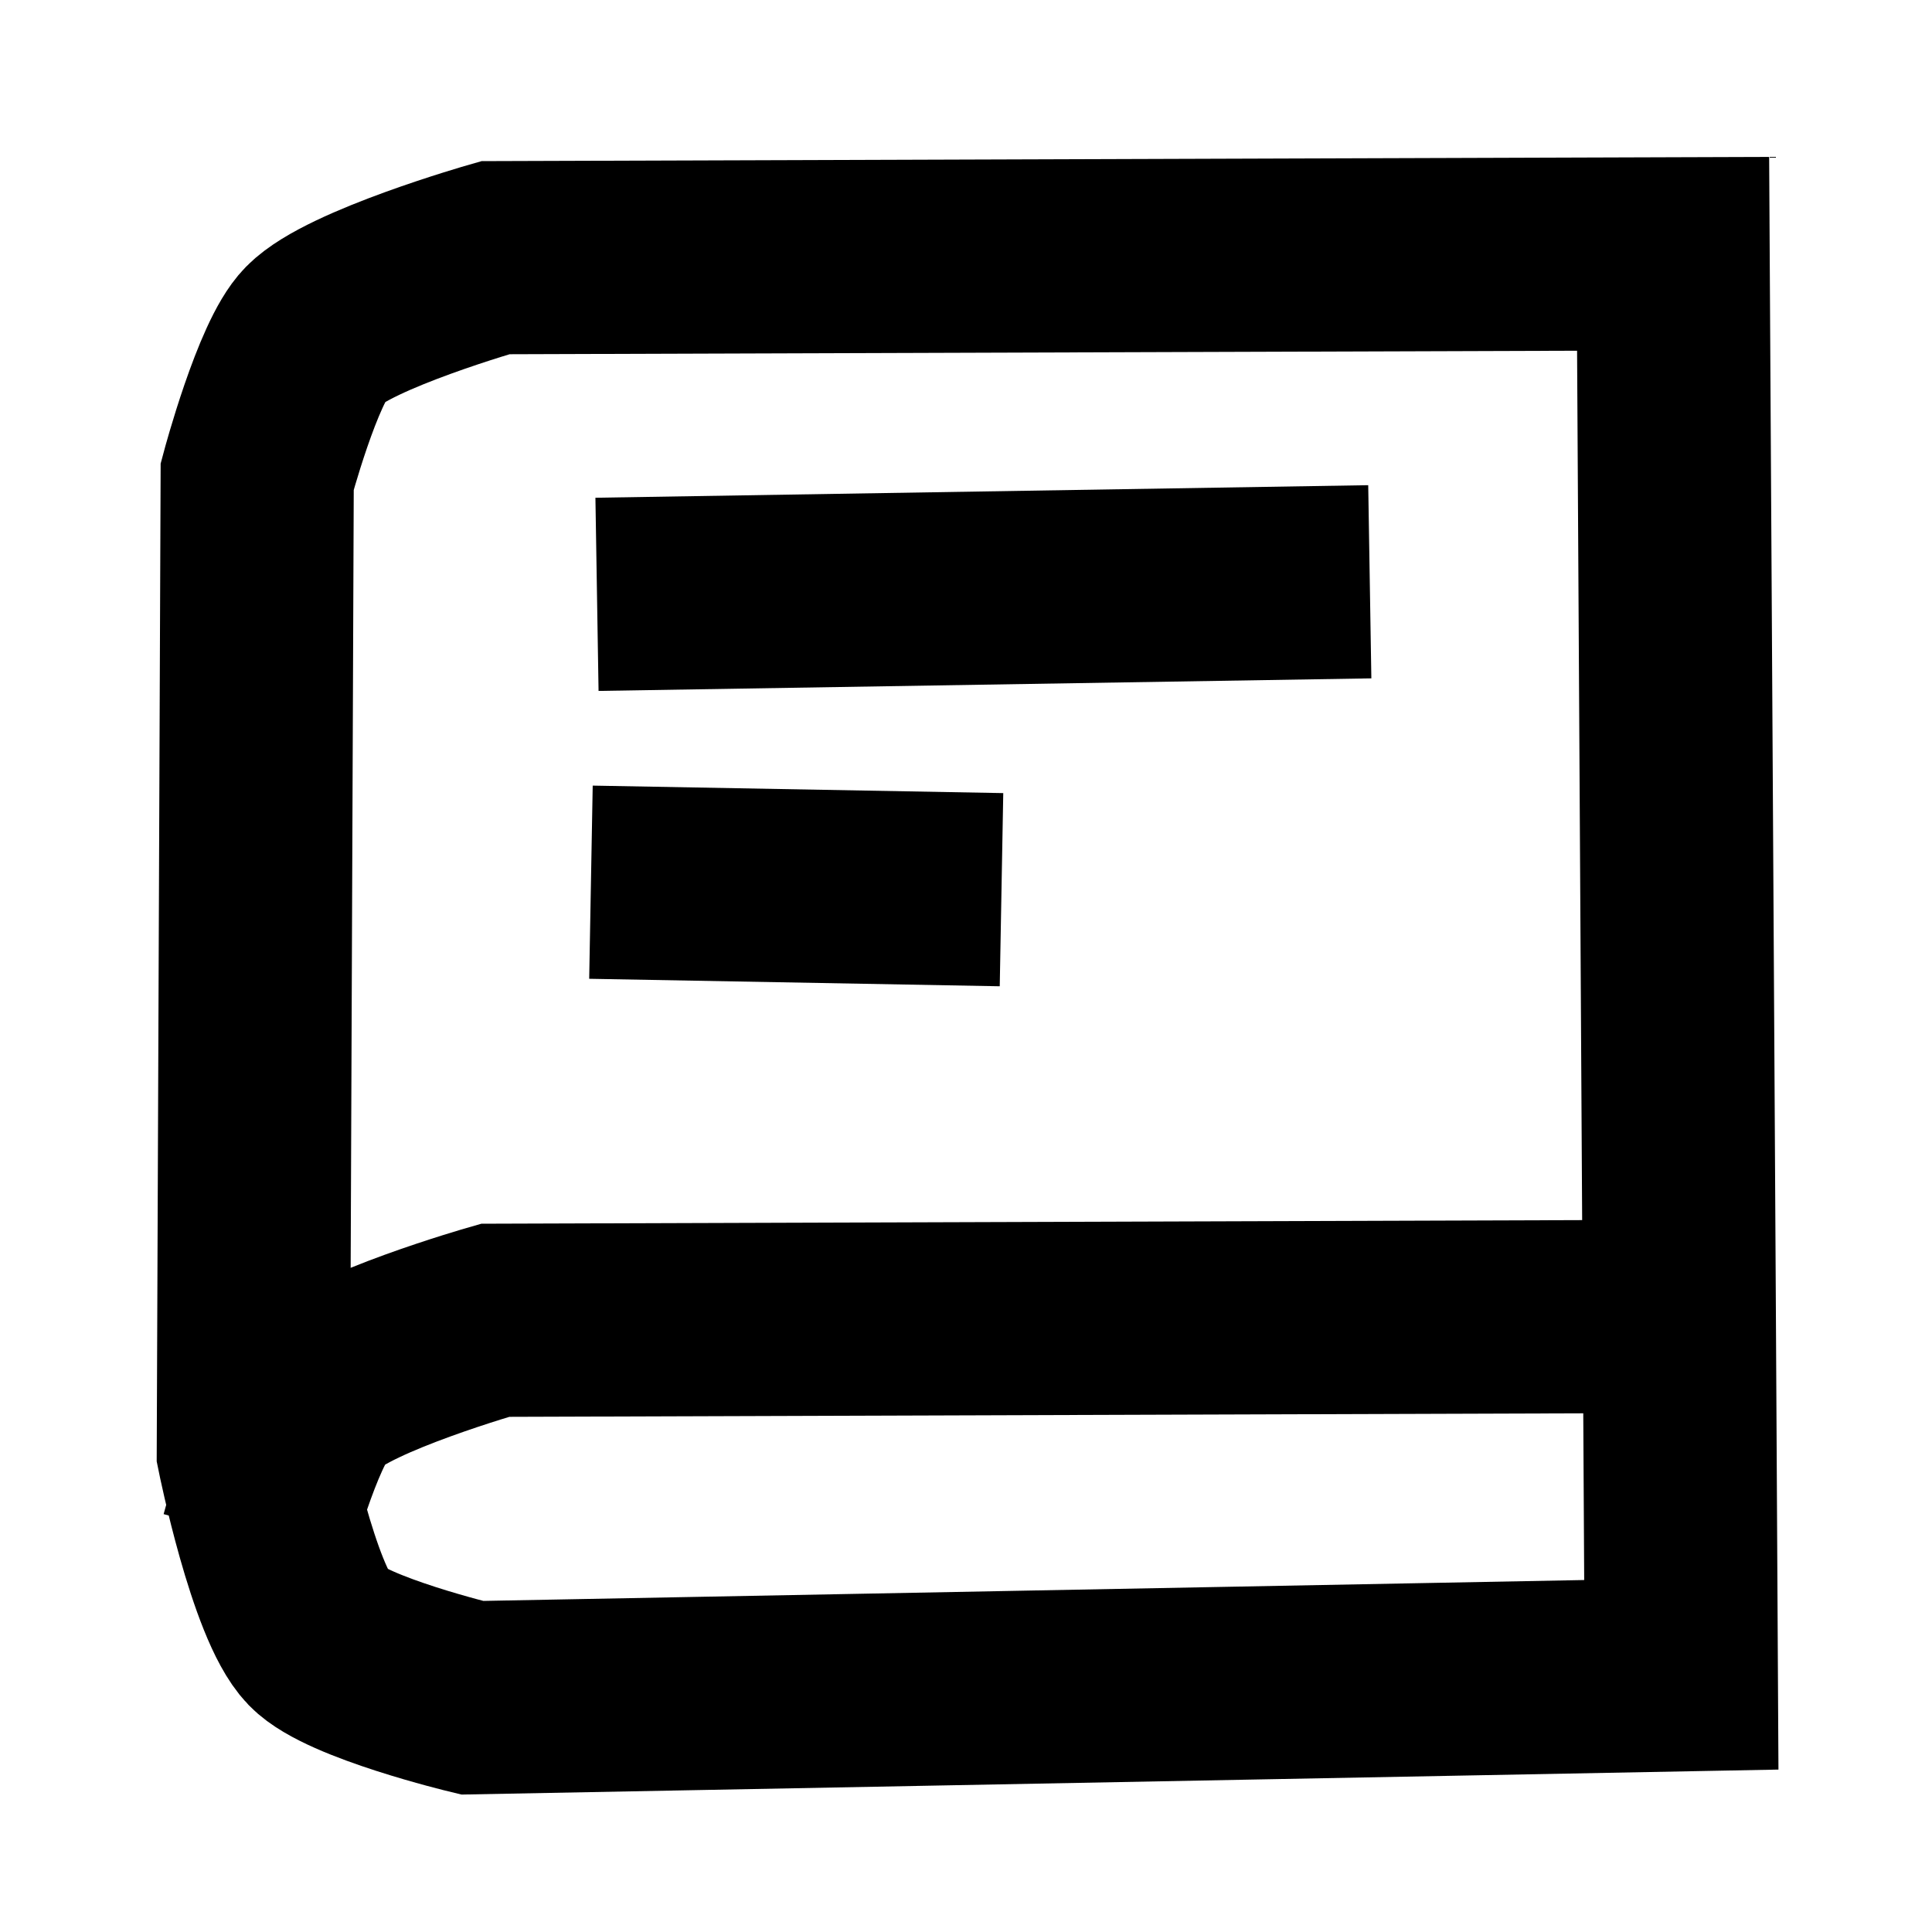
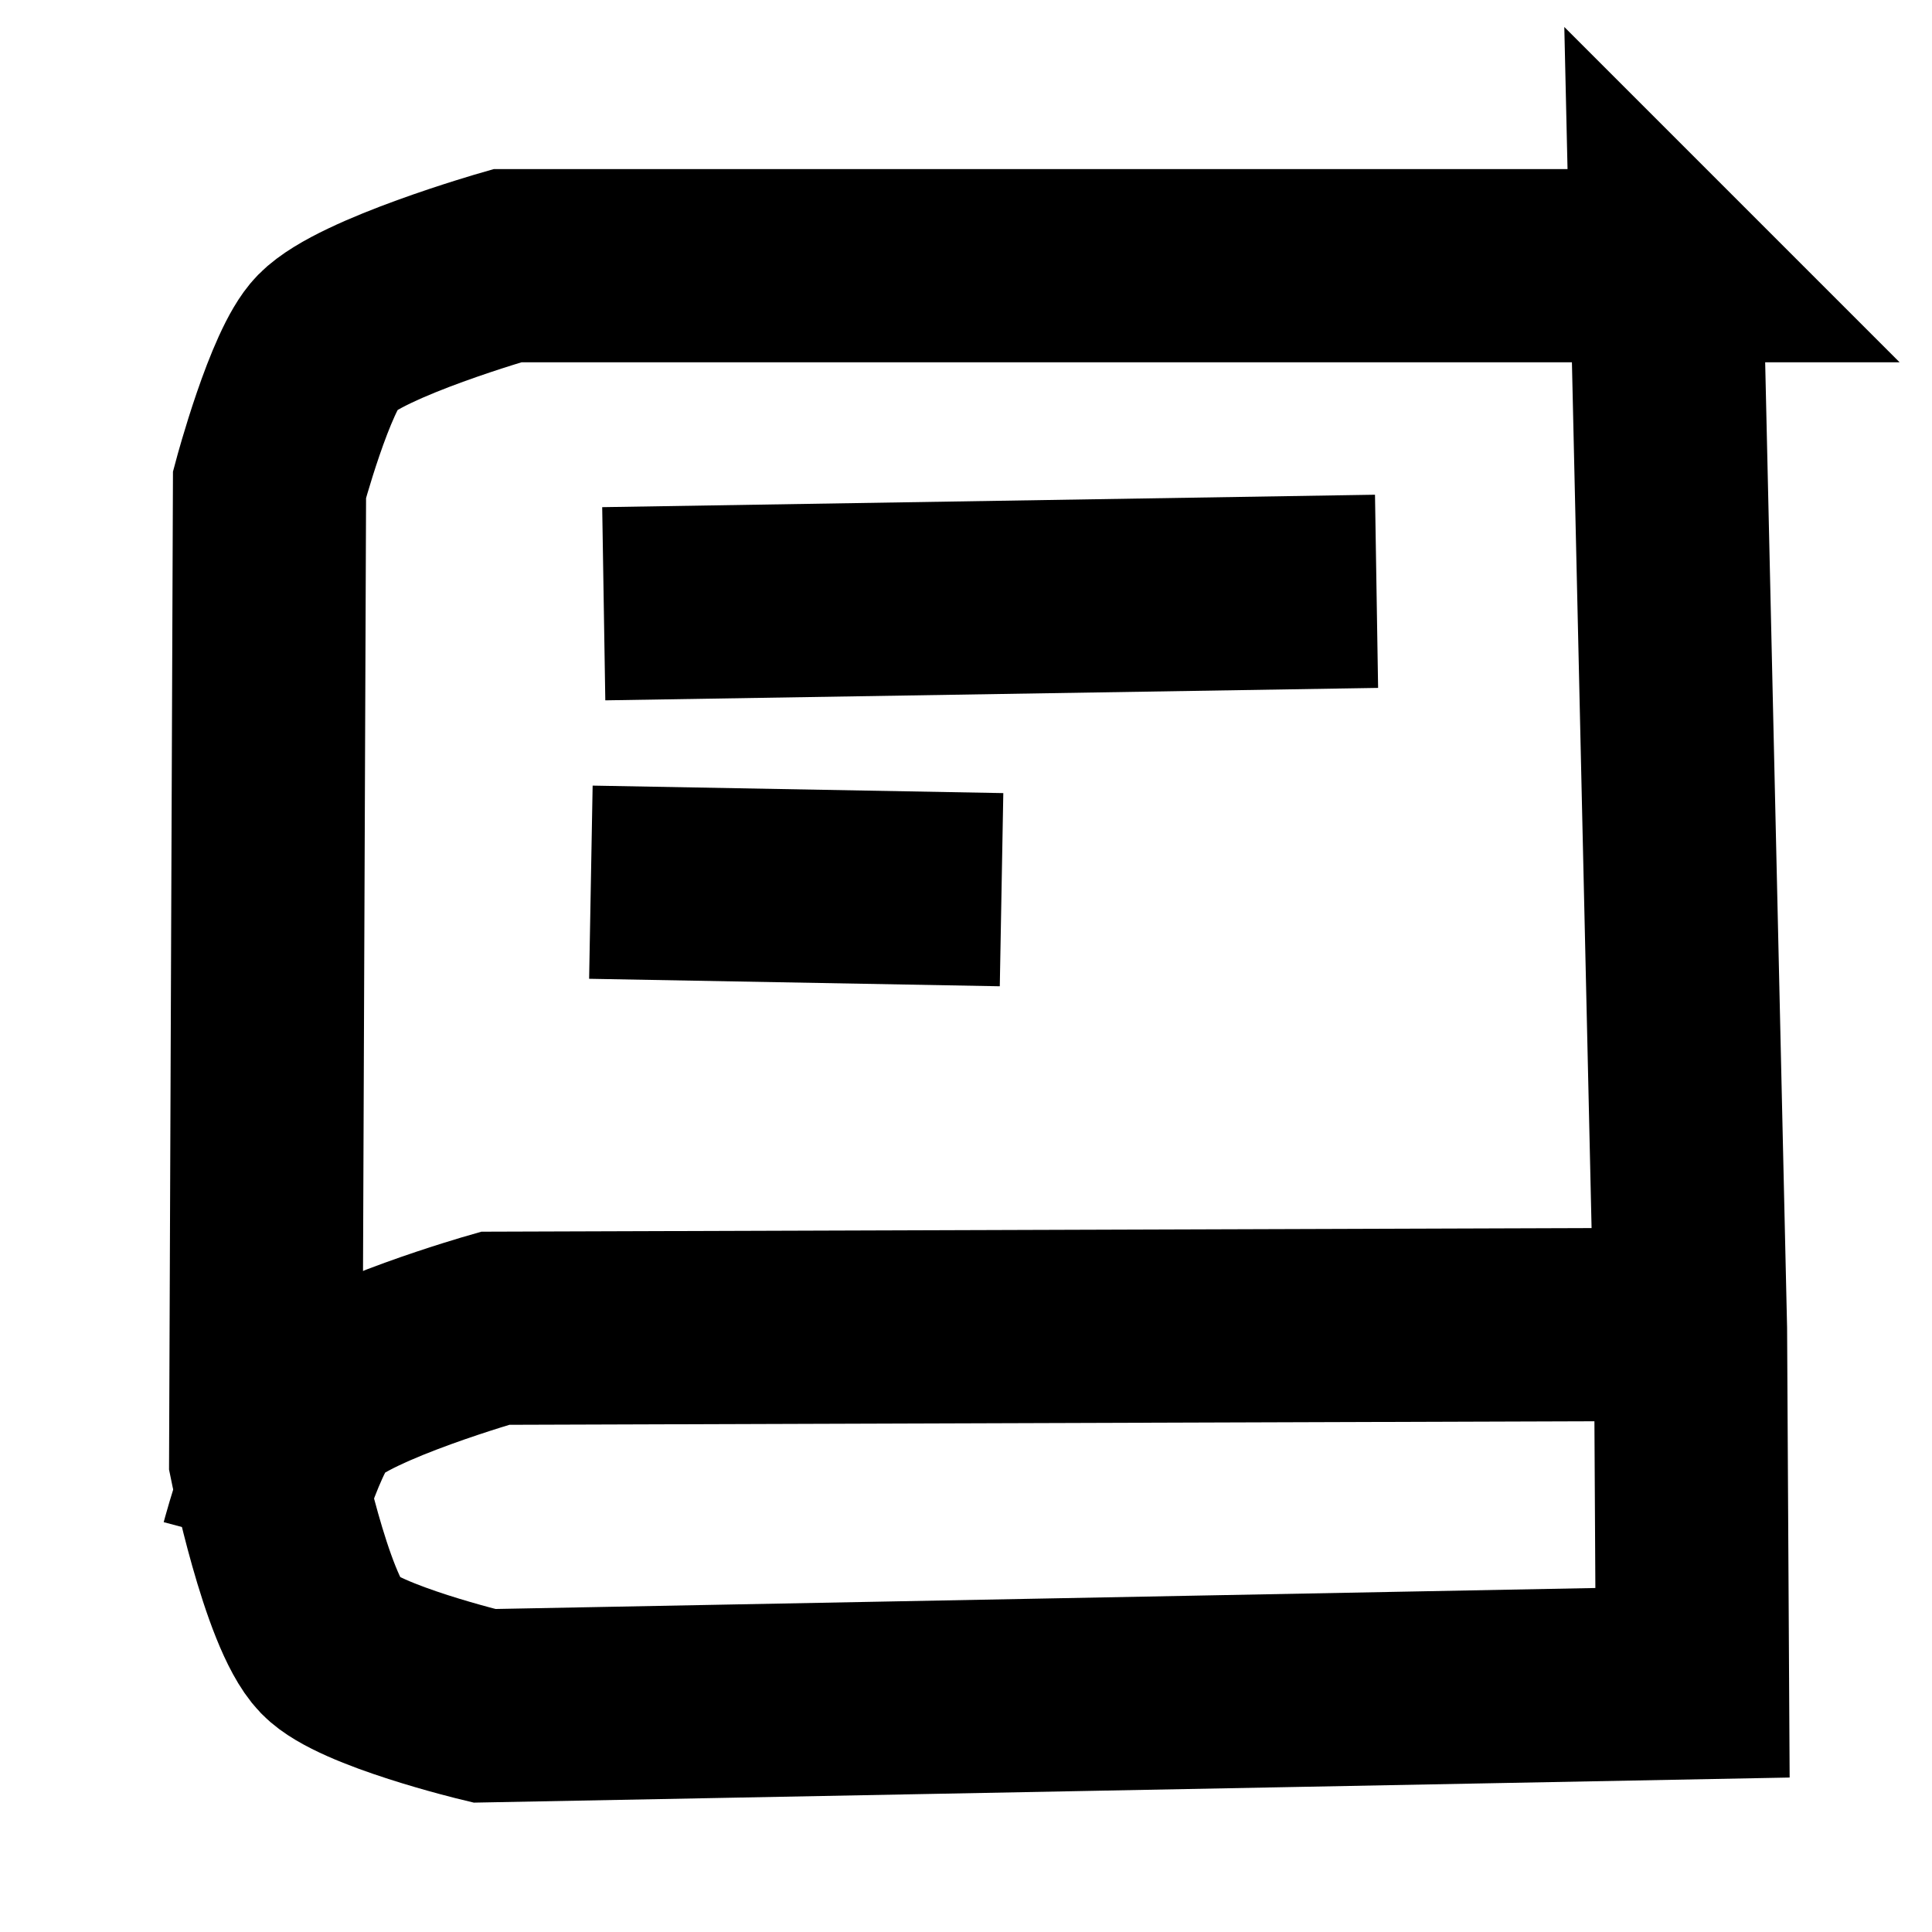
<svg xmlns="http://www.w3.org/2000/svg" id="Layer_3" viewBox="0 0 80 80">
  <defs>
    <style>.cls-1{fill:none;stroke:#000;stroke-miterlimit:10;stroke-width:8px;}</style>
  </defs>
-   <path class="cls-1" d="M69.28,10.51l.26,44.53.08,14.31-50.07.95s-5.19-1.25-6.38-2.48c-1.42-1.47-2.68-7.7-2.68-7.7l.16-40.39s1.27-4.75,2.39-5.88c1.42-1.45,7.47-3.18,7.47-3.18l48.77-.16Z" />
-   <path class="cls-1" d="M10.64,63.73s1.27-4.75,2.39-5.88c1.42-1.45,7.47-3.18,7.47-3.18l48.77-.16" />
-   <line class="cls-1" x1="24.72" y1="24.61" x2="56.72" y2="24.09" />
-   <line class="cls-1" x1="24.47" y1="36.53" x2="41.47" y2="36.84" />
+   <path class="cls-1" d="M69,11l1,44.039.083,14.641-50.026.954s-5.19-1.246-6.378-2.477c-1.415-1.466-2.678-7.7-2.678-7.7l.159-40.392s1.272-4.752,2.383-5.884c1.422-1.448,7.468-3.18,7.468-3.18h47.99Z" />
+   <path class="cls-1" d="M10.642,64.064s1.273-4.752,2.385-5.884c1.423-1.448,7.474-3.18,7.474-3.18l48.498-.159" />
+   <line class="cls-1" x1="25" y1="25" x2="57" y2="24.485" />
+   <line class="cls-1" x1="24.467" y1="36.53" x2="41.472" y2="36.84" />
</svg>
